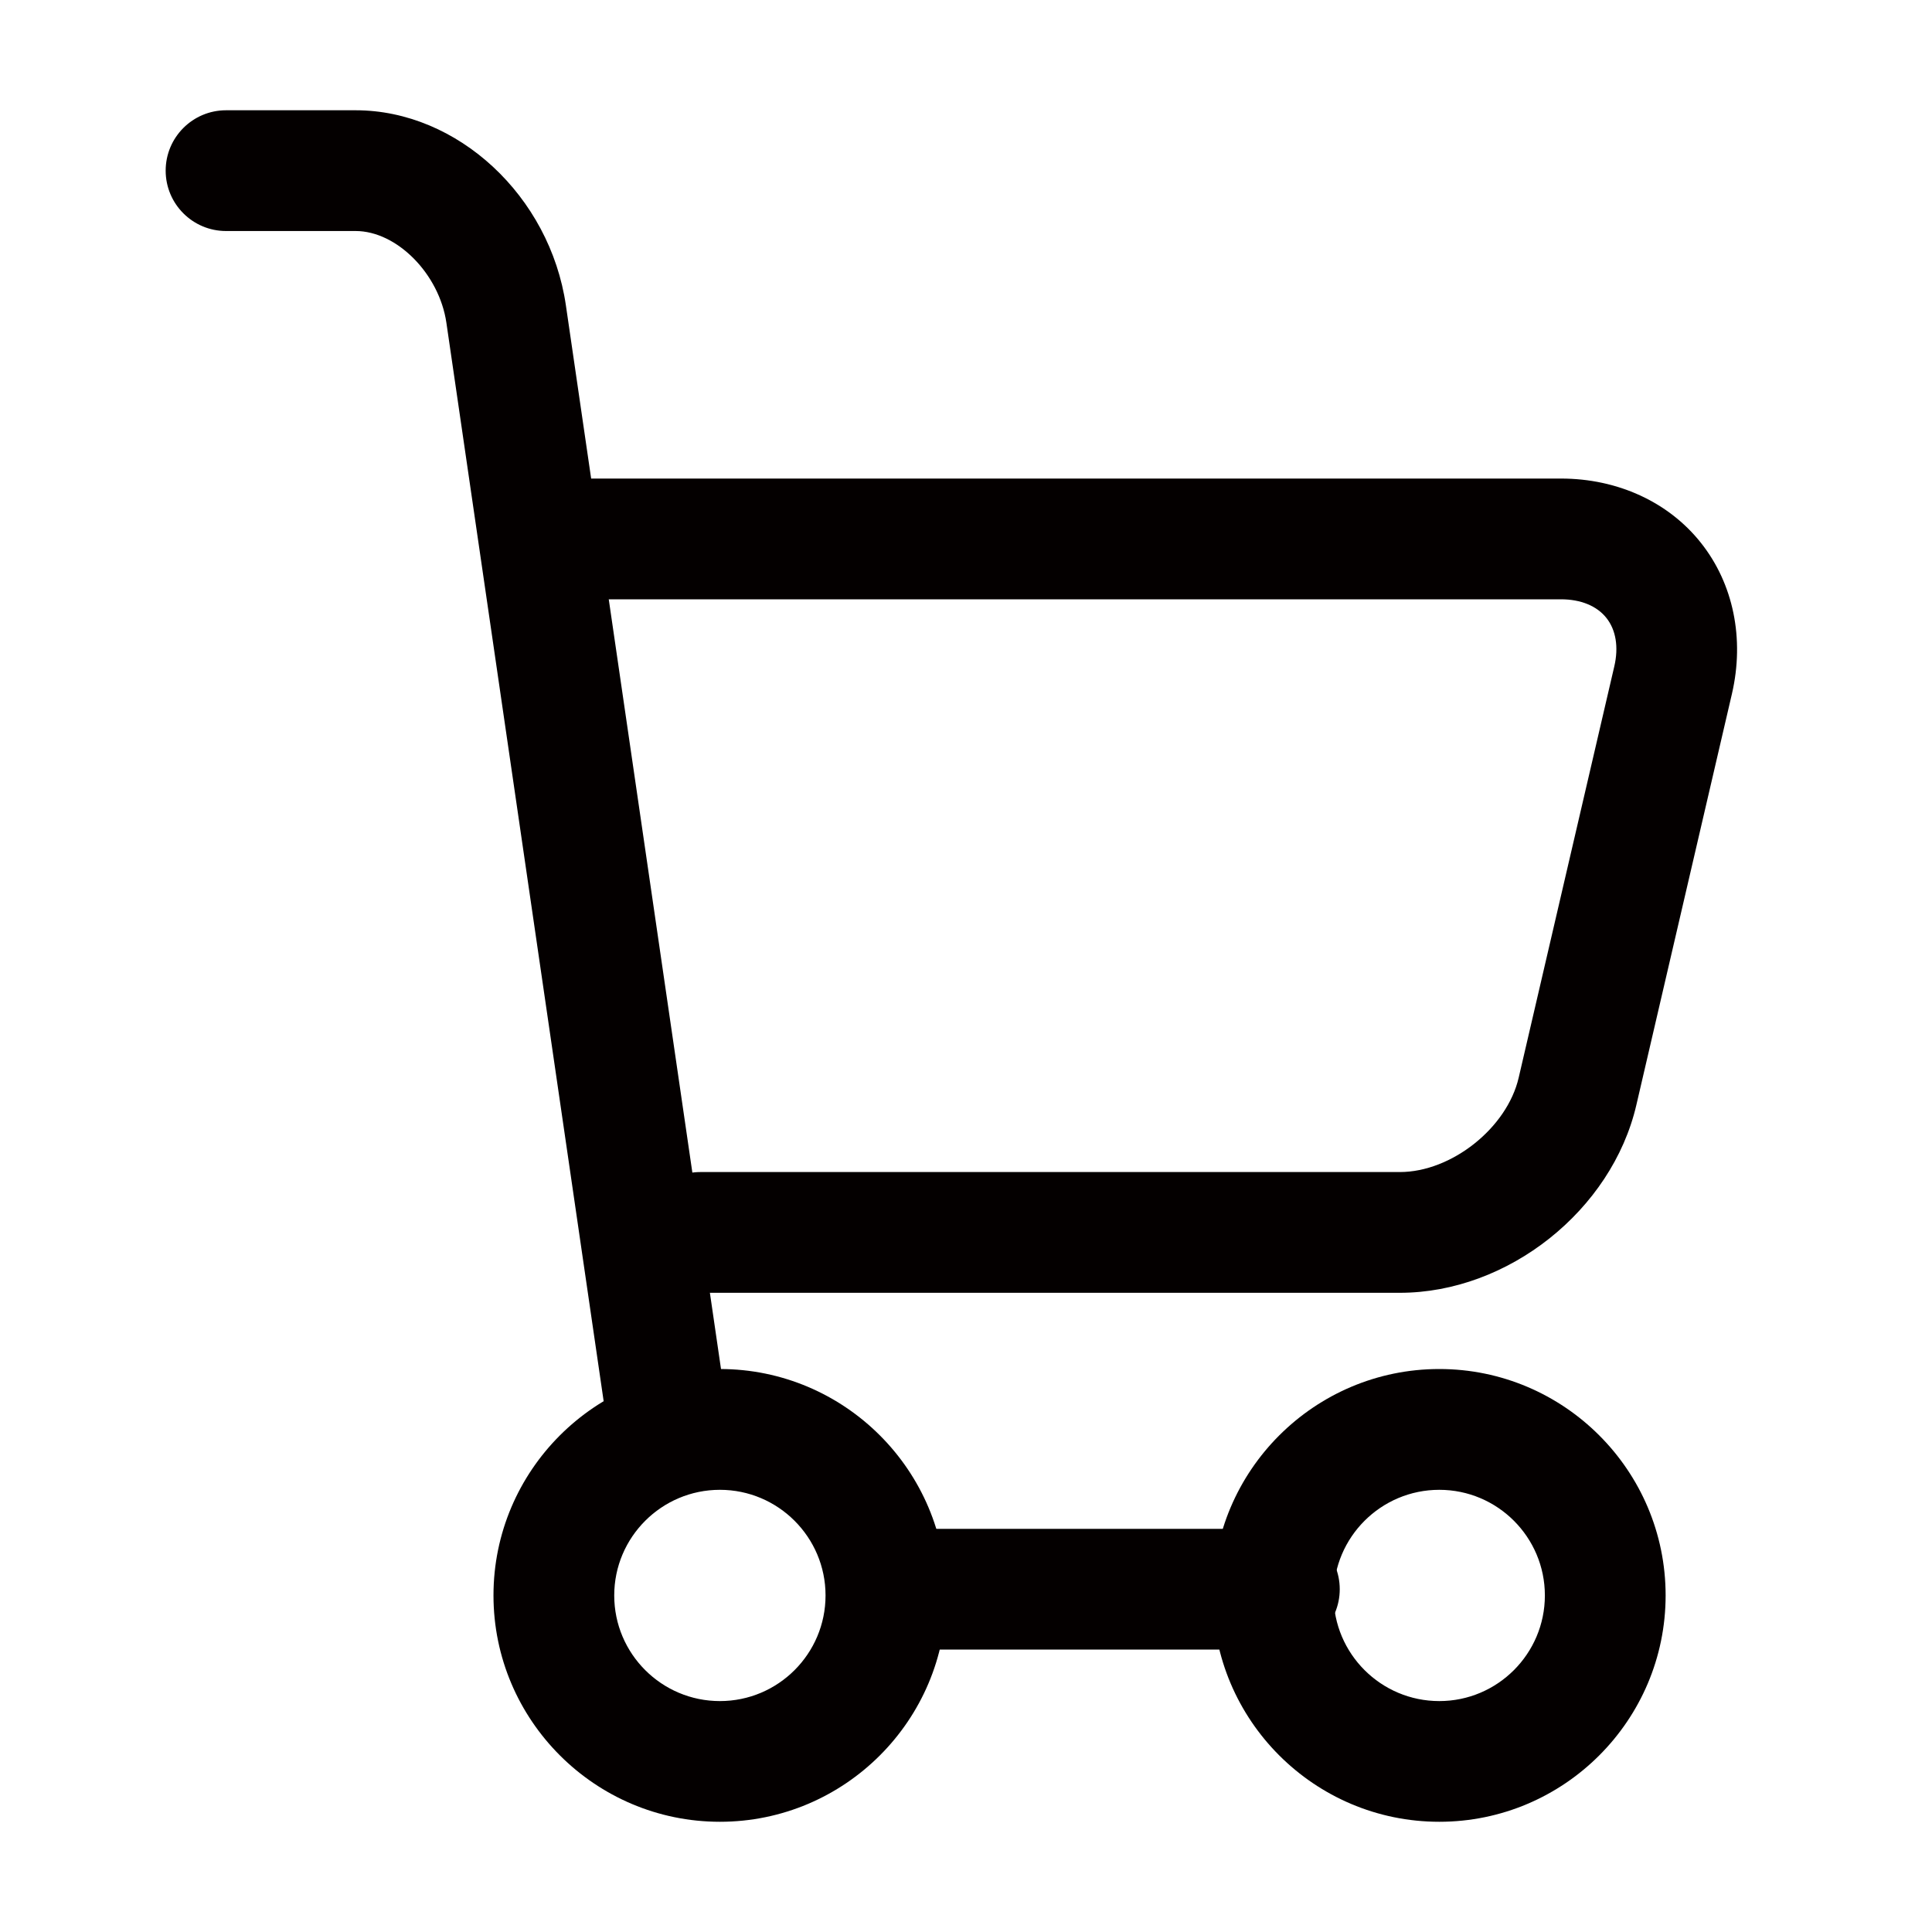
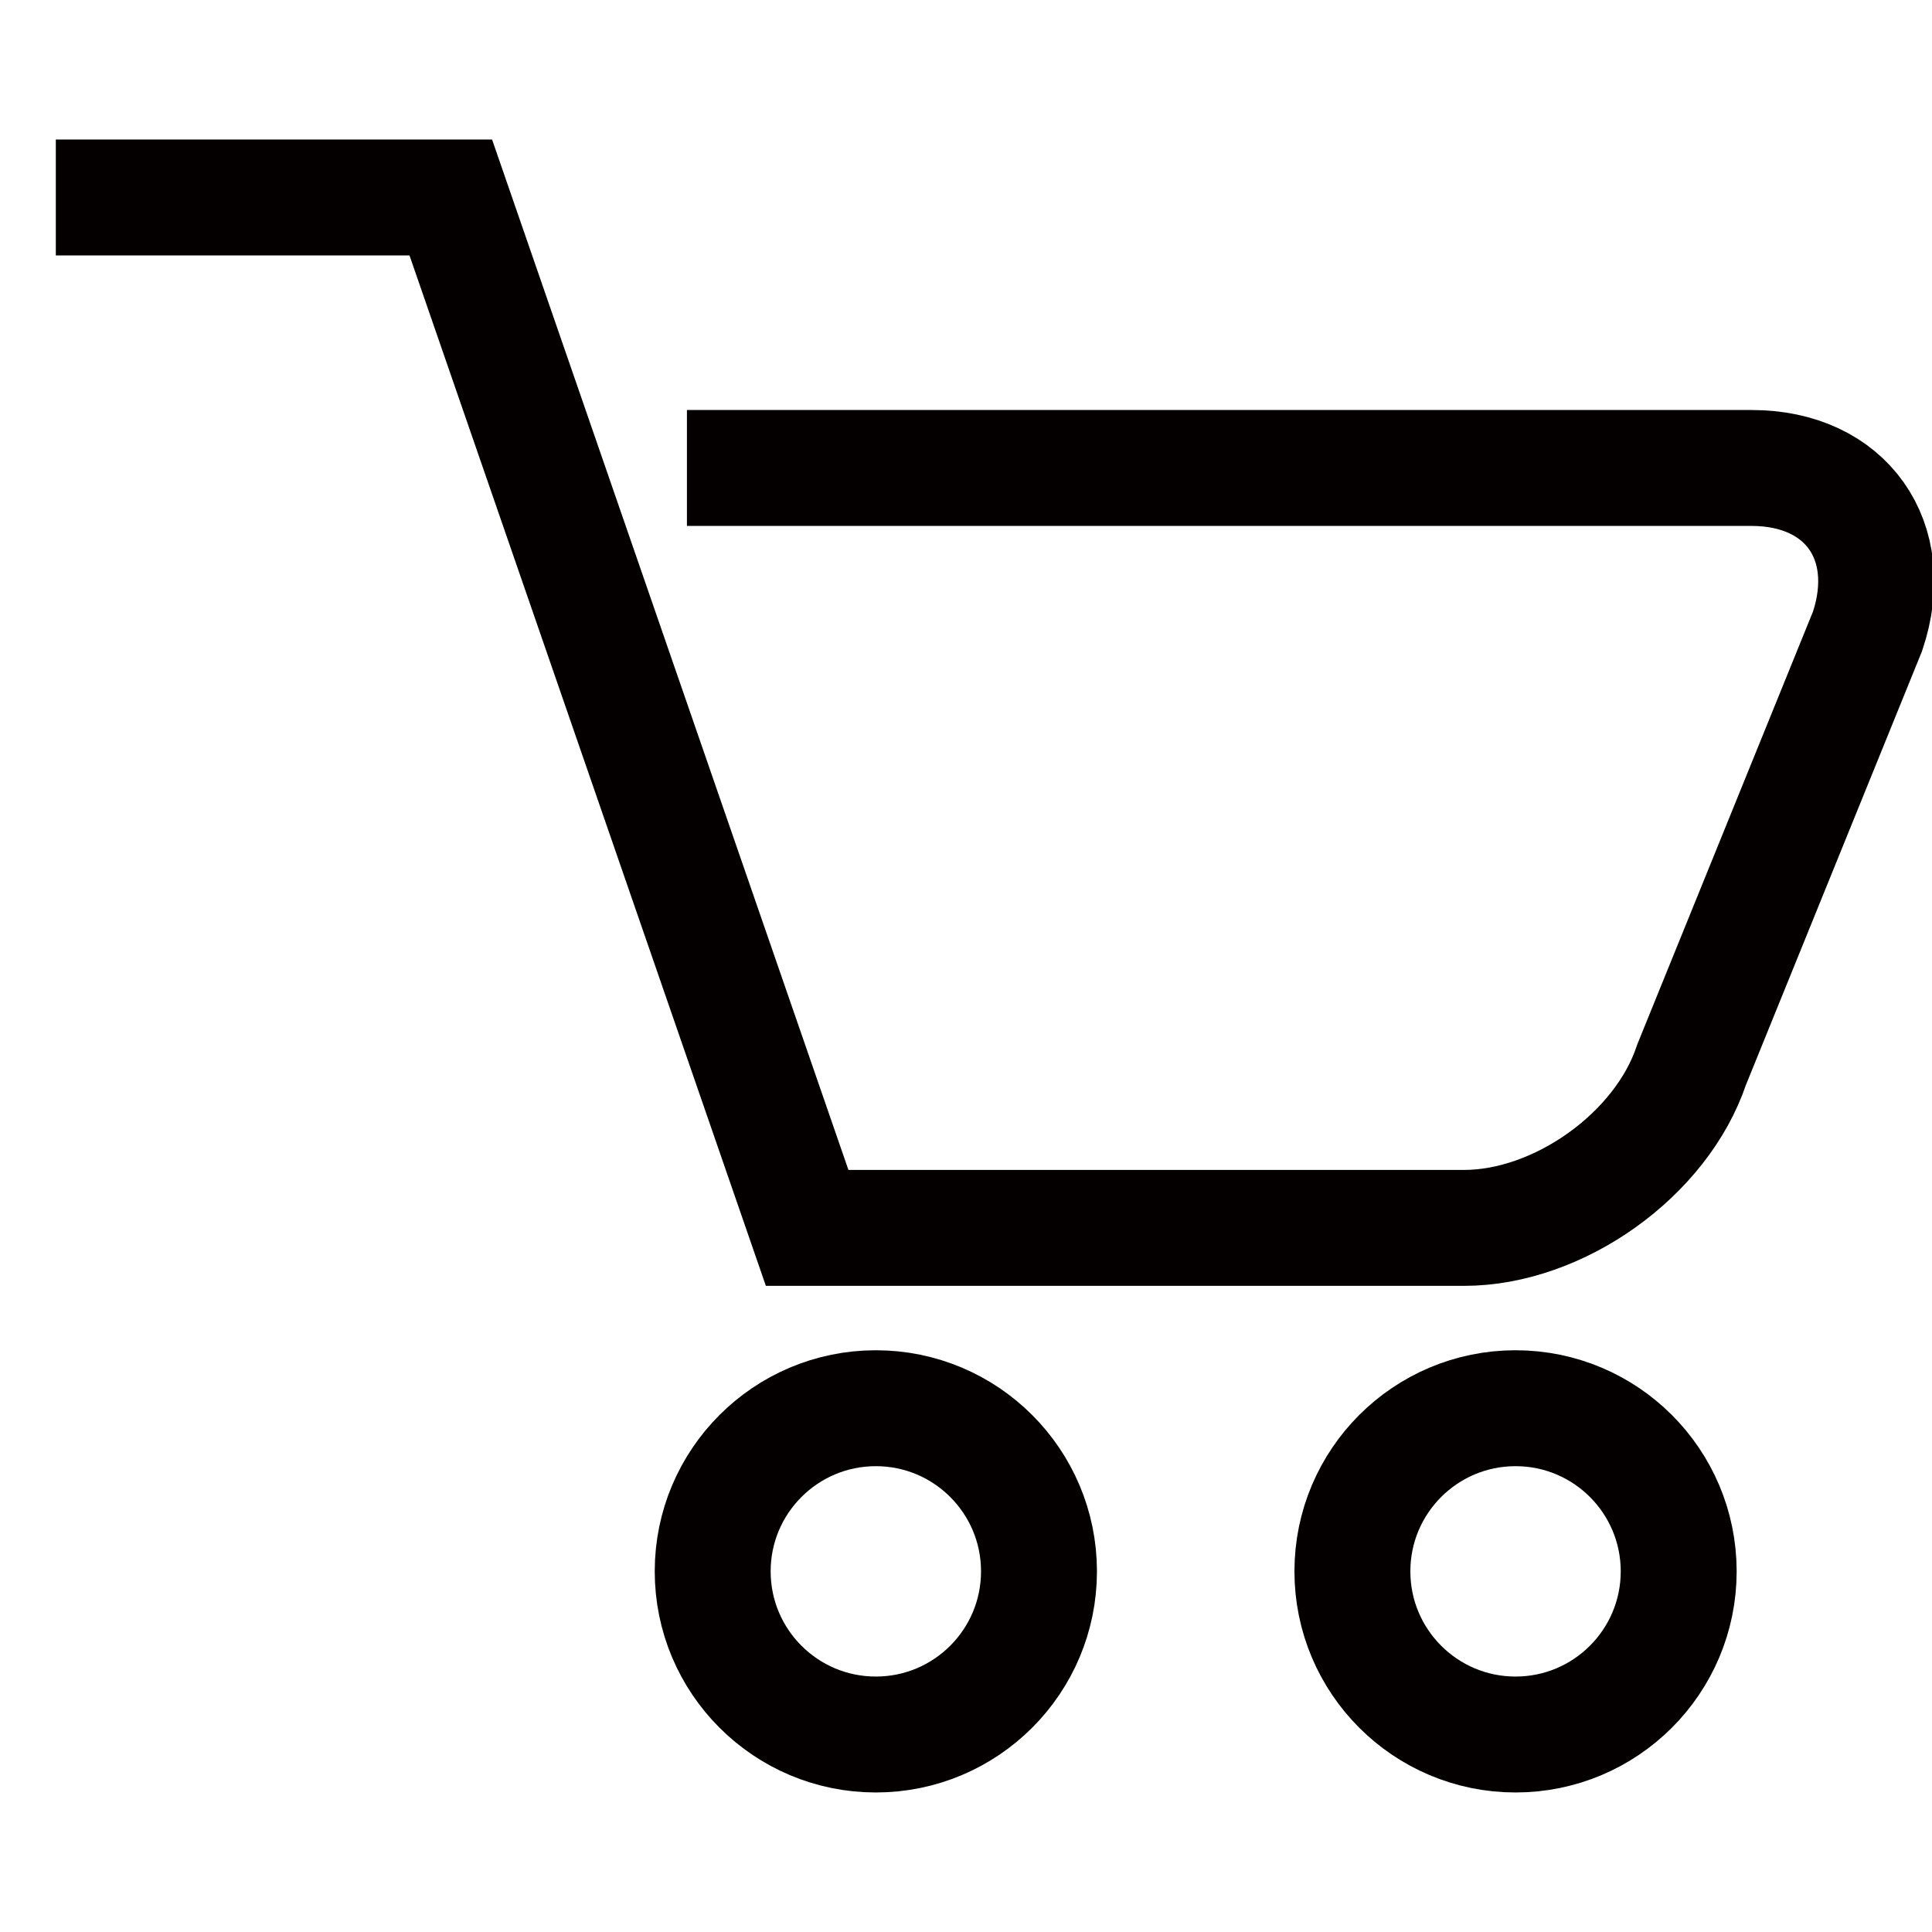
- <svg xmlns="http://www.w3.org/2000/svg" version="1.1" id="Layer_1" x="0px" y="0px" width="40px" height="40px" viewBox="0 0 40 40" enable-background="new 0 0 40 40" xml:space="preserve">
+ <svg xmlns="http://www.w3.org/2000/svg" version="1.1" id="Layer_1" x="0px" y="0px" width="45px" height="45px" viewBox="0 0 45 45" style="enable-background:new 0 0 45 45;" xml:space="preserve">
  <g>
+     <path style="fill:none;stroke:#040000;stroke-width:2.7;" d="M16,10.9h24.8c2.2,0,3.4,1.7,2.7,3.8l-4.1,10.1   c-0.7,2.1-3.1,3.8-5.3,3.8H18.8l-8.3-24H1.3" />
    <g>
-       <path fill="#040000" d="M28.982,26.766H14.501c-0.69,0-1.25-0.56-1.25-1.25s0.56-1.25,1.25-1.25h14.481    c1.069,0,2.22-0.913,2.461-1.955l1.979-8.513c0.093-0.398,0.035-0.755-0.163-1.004c-0.197-0.249-0.531-0.386-0.94-0.386H12.277    c-0.69,0-1.25-0.56-1.25-1.25s0.56-1.25,1.25-1.25h20.042c1.17,0,2.227,0.485,2.897,1.331c0.672,0.846,0.906,1.984,0.642,3.125    l-1.979,8.514C33.372,25.058,31.222,26.766,28.982,26.766z" />
-     </g>
-     <g>
-       <path fill="#040000" d="M13.808,30.593c-0.611,0-1.145-0.447-1.235-1.069L9.242,6.682C9.094,5.671,8.216,4.783,7.363,4.783H4.68    c-0.69,0-1.25-0.56-1.25-1.25s0.56-1.25,1.25-1.25h2.683c2.11,0,4.022,1.774,4.353,4.038l3.331,22.841    c0.1,0.684-0.374,1.318-1.057,1.418C13.928,30.589,13.868,30.593,13.808,30.593z" />
-     </g>
-     <g>
-       <path fill="#040000" d="M14.905,37.718c-2.584,0-4.688-2.103-4.688-4.687s2.103-4.687,4.688-4.687    c2.584,0,4.687,2.103,4.687,4.687S17.489,37.718,14.905,37.718z M14.905,30.845c-1.206,0-2.188,0.98-2.188,2.187    s0.981,2.187,2.188,2.187c1.206,0,2.187-0.98,2.187-2.187S16.11,30.845,14.905,30.845z" />
-     </g>
-     <g>
-       <path fill="#040000" d="M29.799,37.718c-2.586,0-4.689-2.103-4.689-4.687s2.104-4.687,4.689-4.687    c2.584,0,4.686,2.103,4.686,4.687S32.383,37.718,29.799,37.718z M29.799,30.845c-1.207,0-2.189,0.98-2.189,2.187    s0.982,2.187,2.189,2.187c1.205,0,2.186-0.98,2.186-2.187S31.004,30.845,29.799,30.845z" />
-     </g>
-     <g>
-       <path fill="#040000" d="M26.488,34.153h-7.892c-0.69,0-1.25-0.56-1.25-1.25s0.56-1.25,1.25-1.25h7.892c0.69,0,1.25,0.56,1.25,1.25    S27.179,34.153,26.488,34.153z" />
+       <circle style="fill:none;stroke:#040000;stroke-width:2.7;" cx="20.4" cy="36.6" r="3.8" />
+       <circle style="fill:none;stroke:#040000;stroke-width:2.7;" cx="35.3" cy="36.6" r="3.8" />
    </g>
  </g>
</svg>
